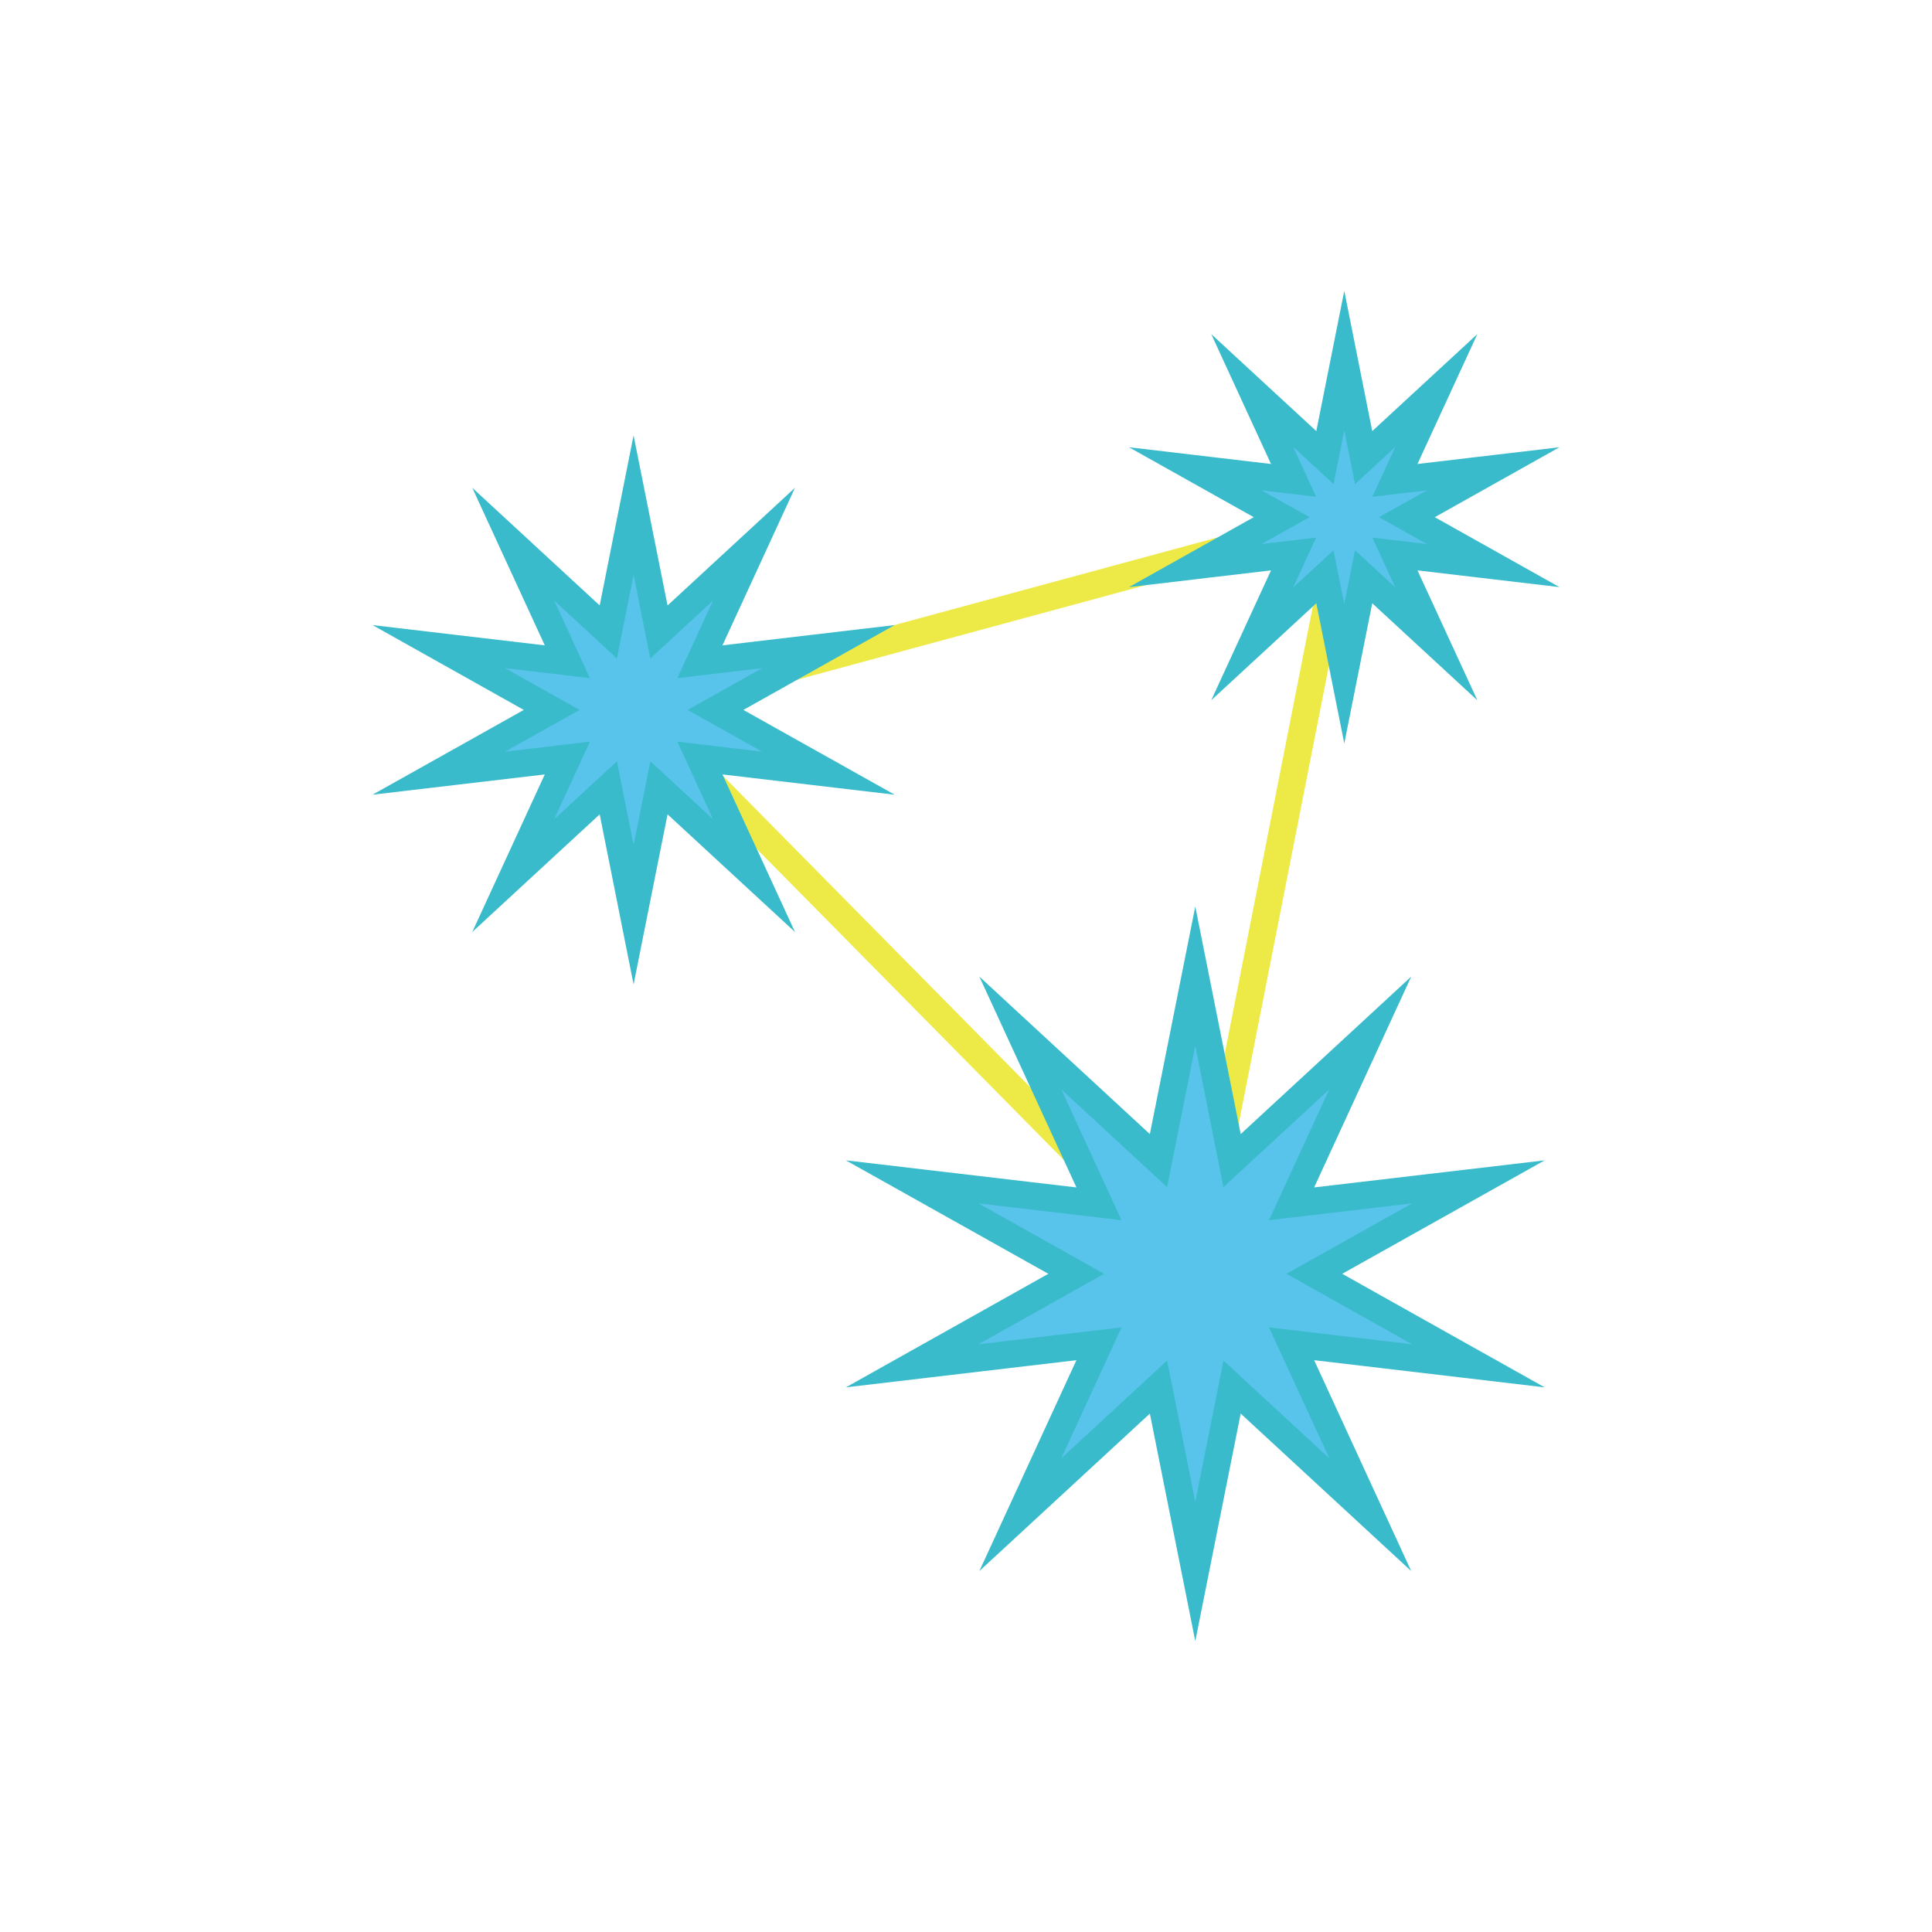
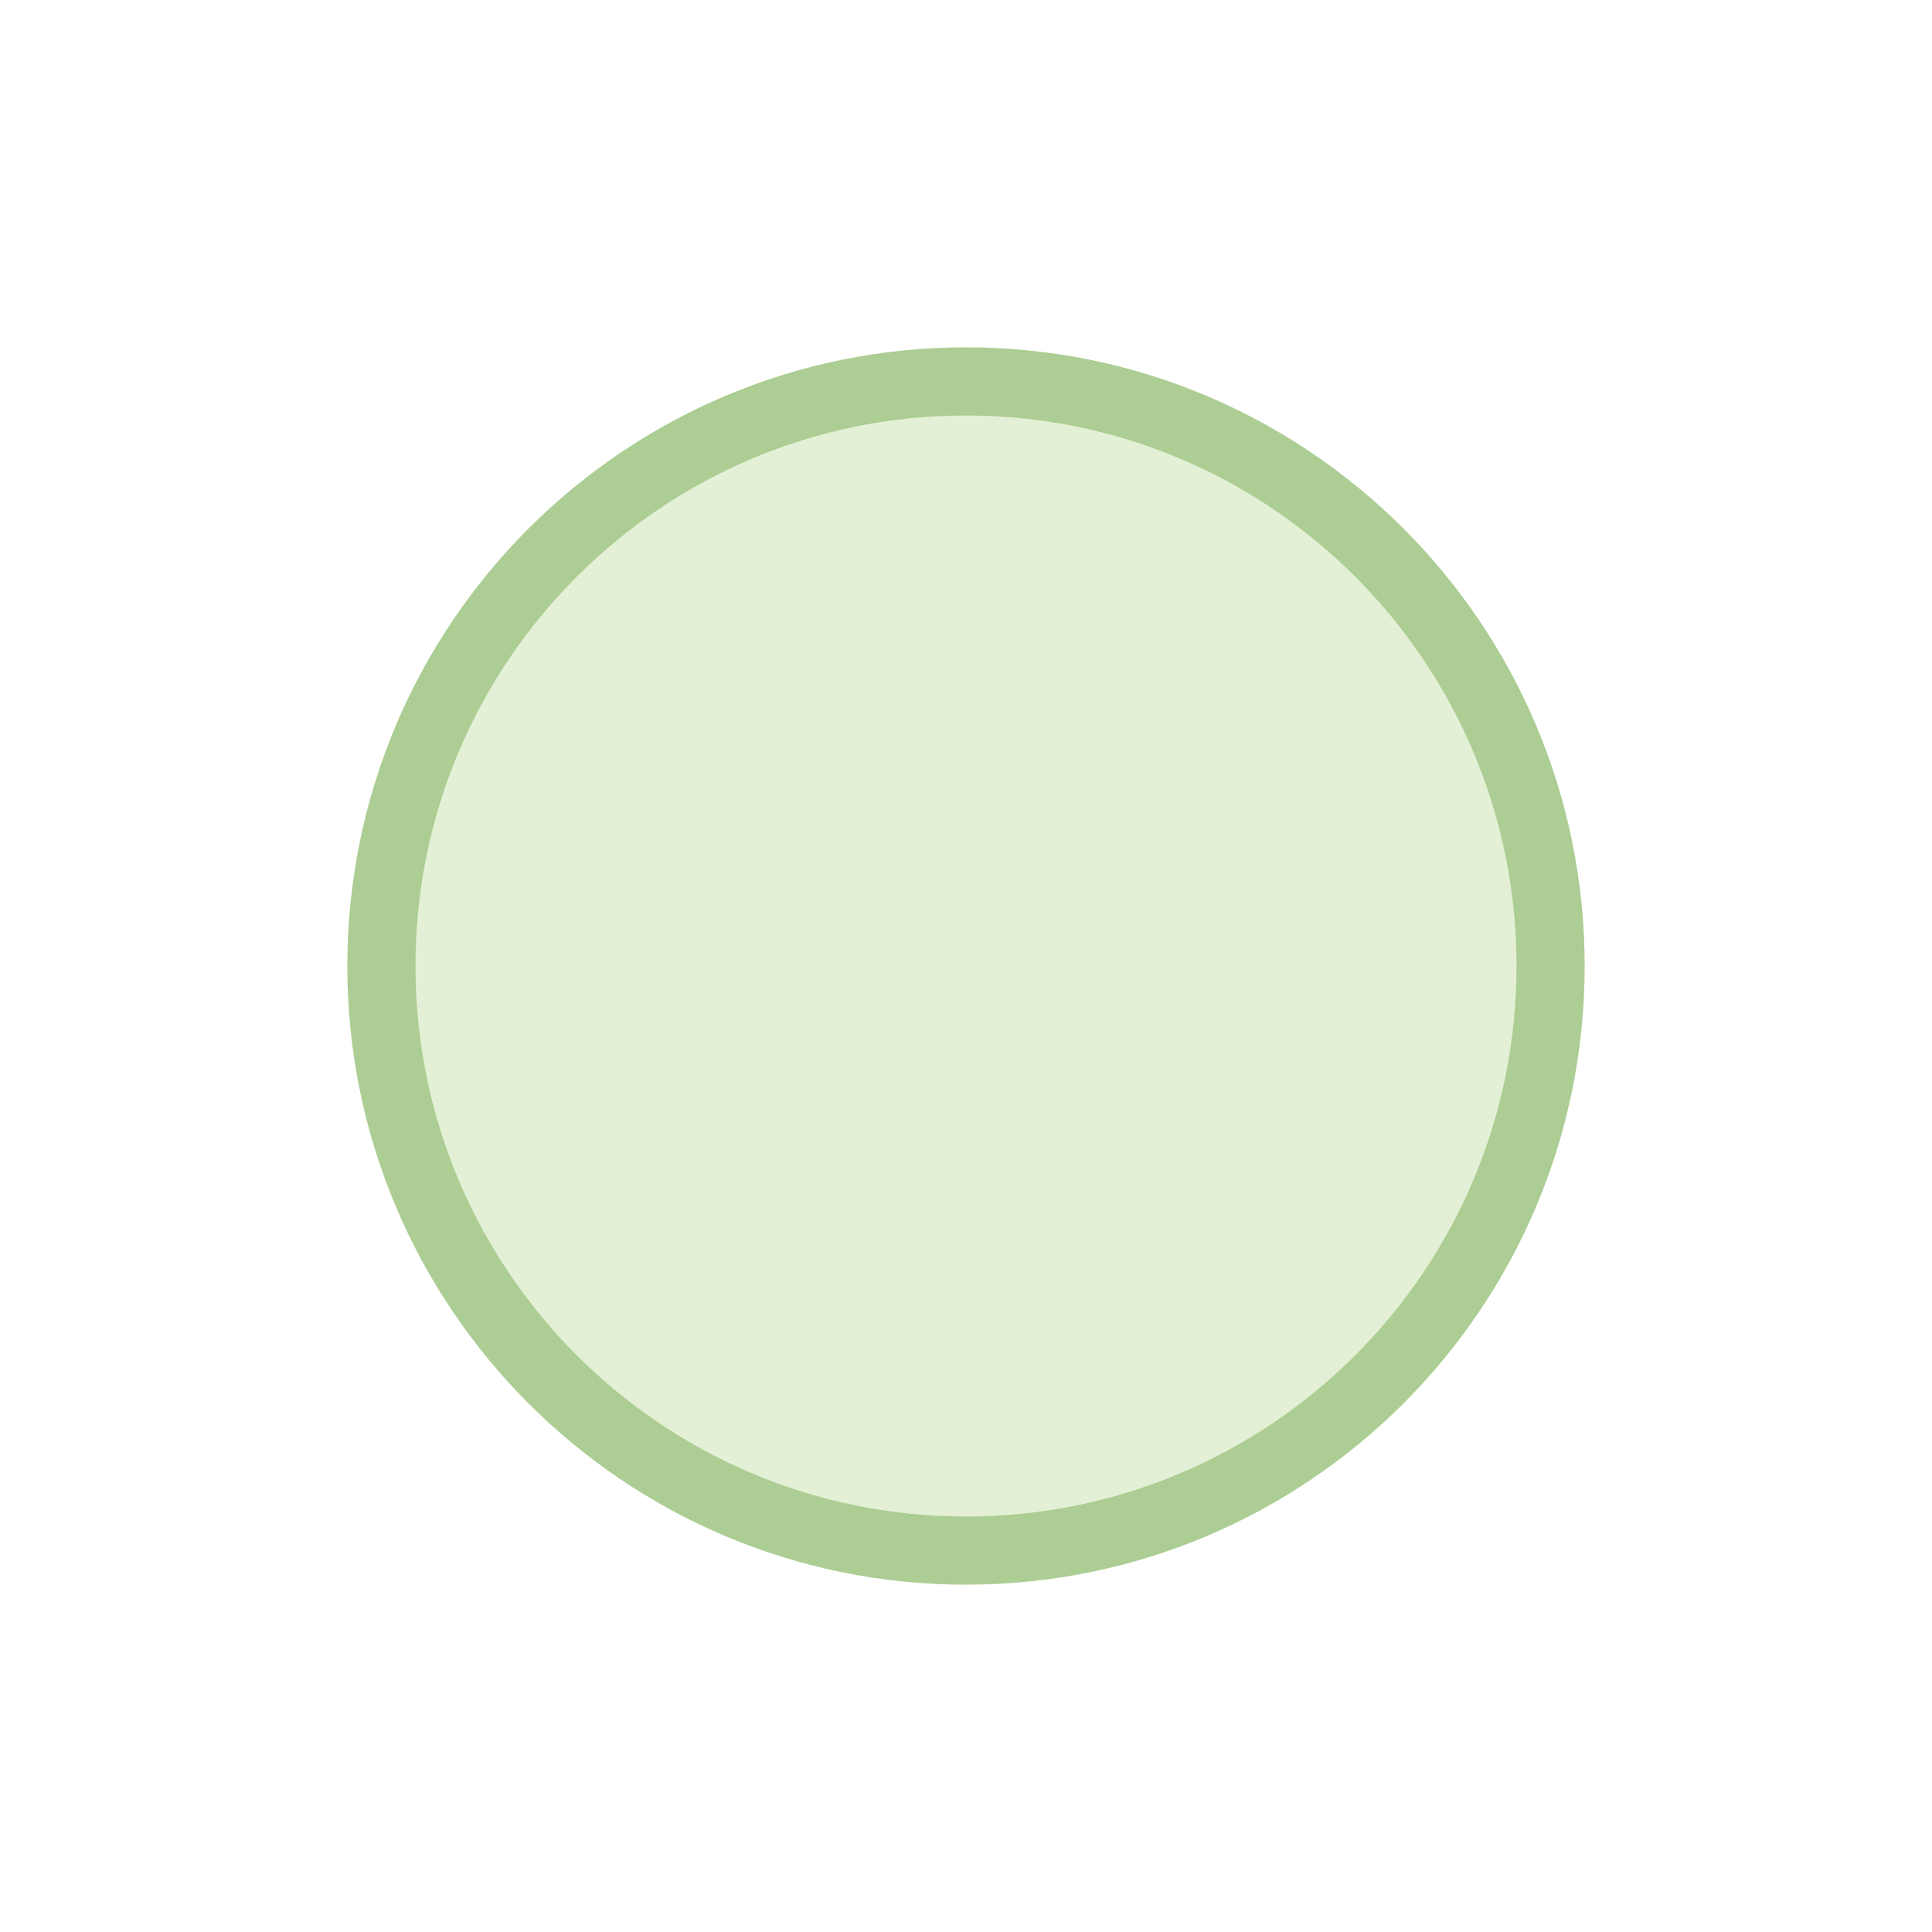
<svg xmlns="http://www.w3.org/2000/svg" id="_图层_1" data-name="图层_1" version="1.1" viewBox="0 0 283.46 283.46">
  <defs>
    <style>
      .st0 {
-         fill: none;
-         stroke: #edea48;
-       }
- 
-       .st0, .st1 {
+         fill: #c9e2ab;
+         opacity: .5;
+         stroke: #599c27;
        stroke-miterlimit: 10;
-         stroke-width: 4px;
-       }
- 
-       .st1 {
-         fill: #58c3eb;
-         stroke: #39bbcb;
+         stroke-width: 10px;
      }
    </style>
  </defs>
-   <g>
-     <line class="st0" x1="92.96" y1="104.16" x2="197.23" y2="75.88" />
-     <line class="st0" x1="175.37" y1="186.89" x2="197.23" y2="75.88" />
-     <line class="st0" x1="91.21" y1="101.62" x2="175.37" y2="186.89" />
-   </g>
-   <polygon class="st1" points="89.25 92.72 92.96 74.1 96.68 92.72 110.63 79.84 102.69 97.09 121.54 94.87 104.98 104.16 121.54 113.44 102.69 111.22 110.63 128.47 96.68 115.59 92.96 134.21 89.25 115.59 75.3 128.47 83.24 111.22 64.38 113.44 80.94 104.16 64.38 94.87 83.24 97.09 75.3 79.84 89.25 92.72" />
-   <polygon class="st1" points="169.97 170.28 175.37 143.22 180.77 170.28 201.04 151.56 189.5 176.62 216.91 173.4 192.84 186.89 216.91 200.39 189.5 197.16 201.04 222.23 180.77 203.51 175.37 230.57 169.97 203.51 149.7 222.23 161.24 197.16 133.83 200.39 157.9 186.89 133.83 173.4 161.24 176.62 149.7 151.56 169.97 170.28" />
-   <polygon class="st1" points="194.39 67.14 197.23 52.9 200.07 67.14 210.74 57.29 204.66 70.48 219.08 68.78 206.42 75.88 219.08 82.98 204.66 81.28 210.74 94.47 200.07 84.62 197.23 98.86 194.39 84.62 183.72 94.47 189.79 81.28 175.37 82.98 188.04 75.88 175.37 68.78 189.79 70.48 183.72 57.29 194.39 67.14" />
+   <circle class="st0" cx="141.73" cy="141.73" r="85.77" />
</svg>
